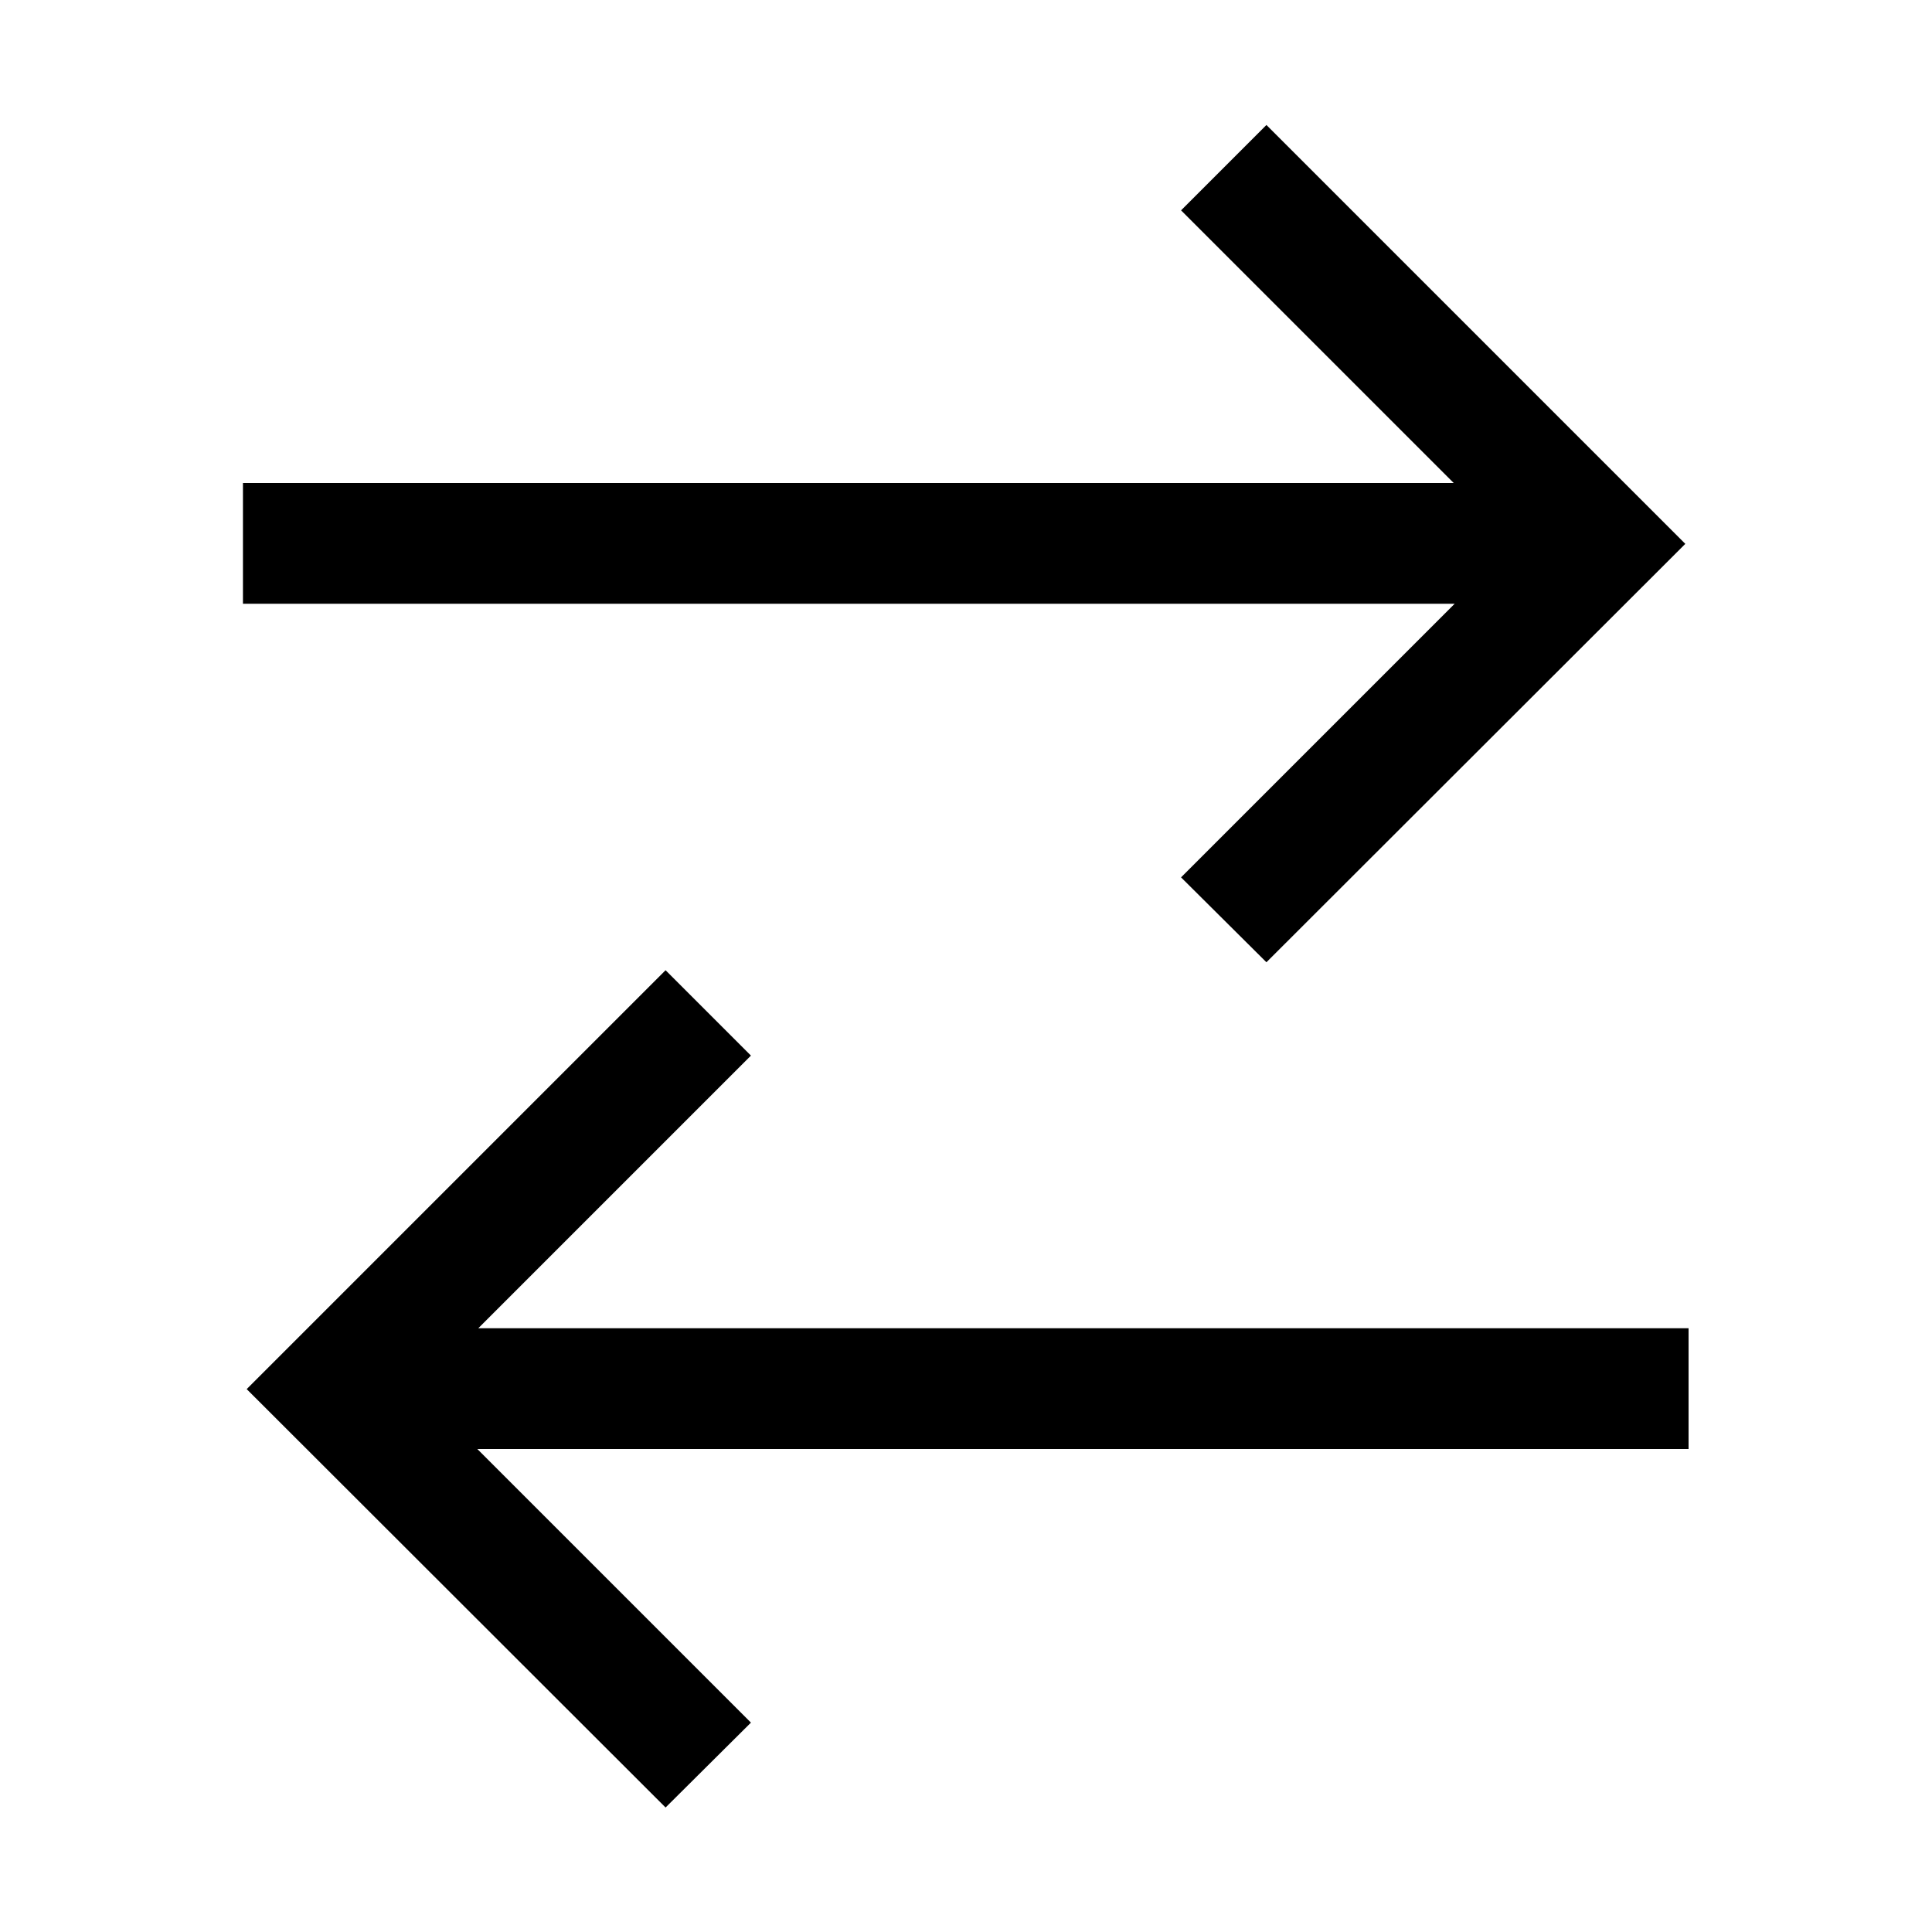
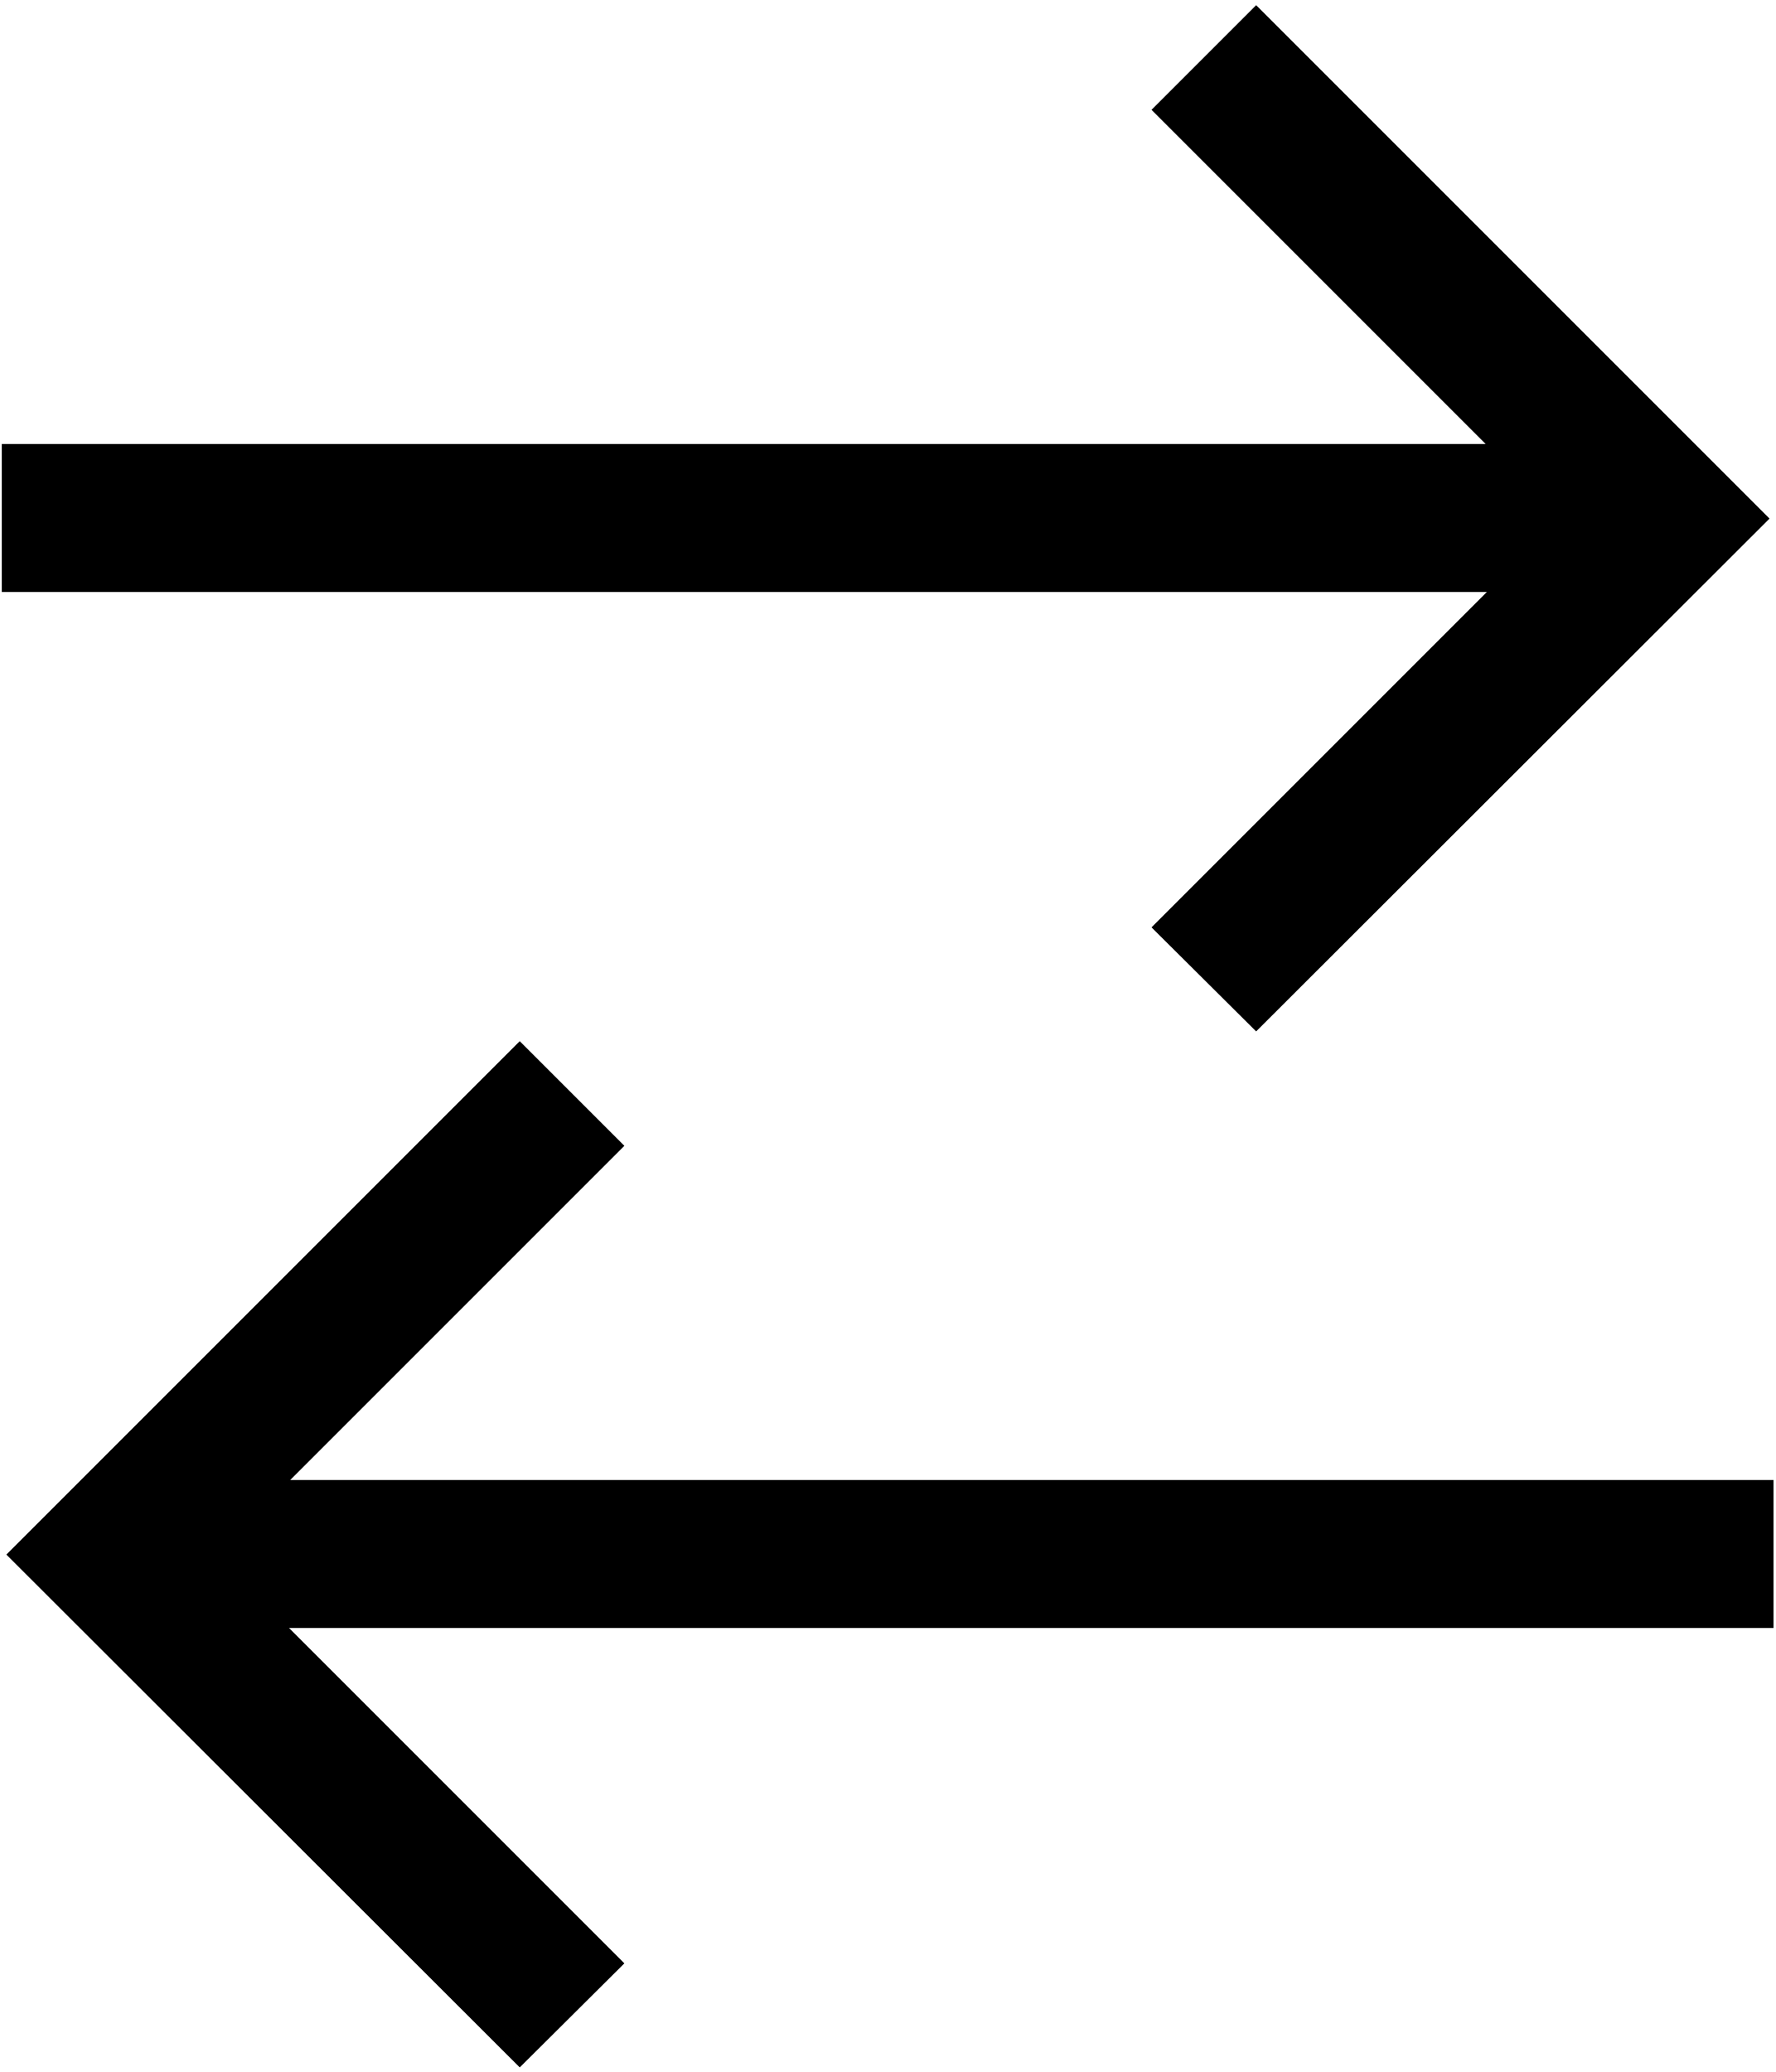
- <svg xmlns="http://www.w3.org/2000/svg" width="16" height="16" viewBox="0 0 16 16" fill="none">
-   <path d="M10.488 1.035L9.781 1.742L12.039 4H2.012V5H12.047L9.781 7.266L10.488 7.969L13.957 4.504L10.488 1.035ZM5.512 8.035L2.043 11.504L5.512 14.969L6.219 14.266L3.953 12H13.984V11H3.961L6.219 8.742L5.512 8.035Z" fill="black" />
+ <svg xmlns="http://www.w3.org/2000/svg" width="12" height="14" viewBox="0 0 12 14" fill="none">
+   <path d="M8.488 0.035L7.781 0.742L10.039 3H0.012V4H10.047L7.781 6.266L8.488 6.969L11.957 3.504L8.488 0.035ZM3.512 7.035L0.043 10.504L3.512 13.969L4.219 13.266L1.953 11H11.984V10H1.961L4.219 7.742L3.512 7.035Z" fill="black" />
</svg>
